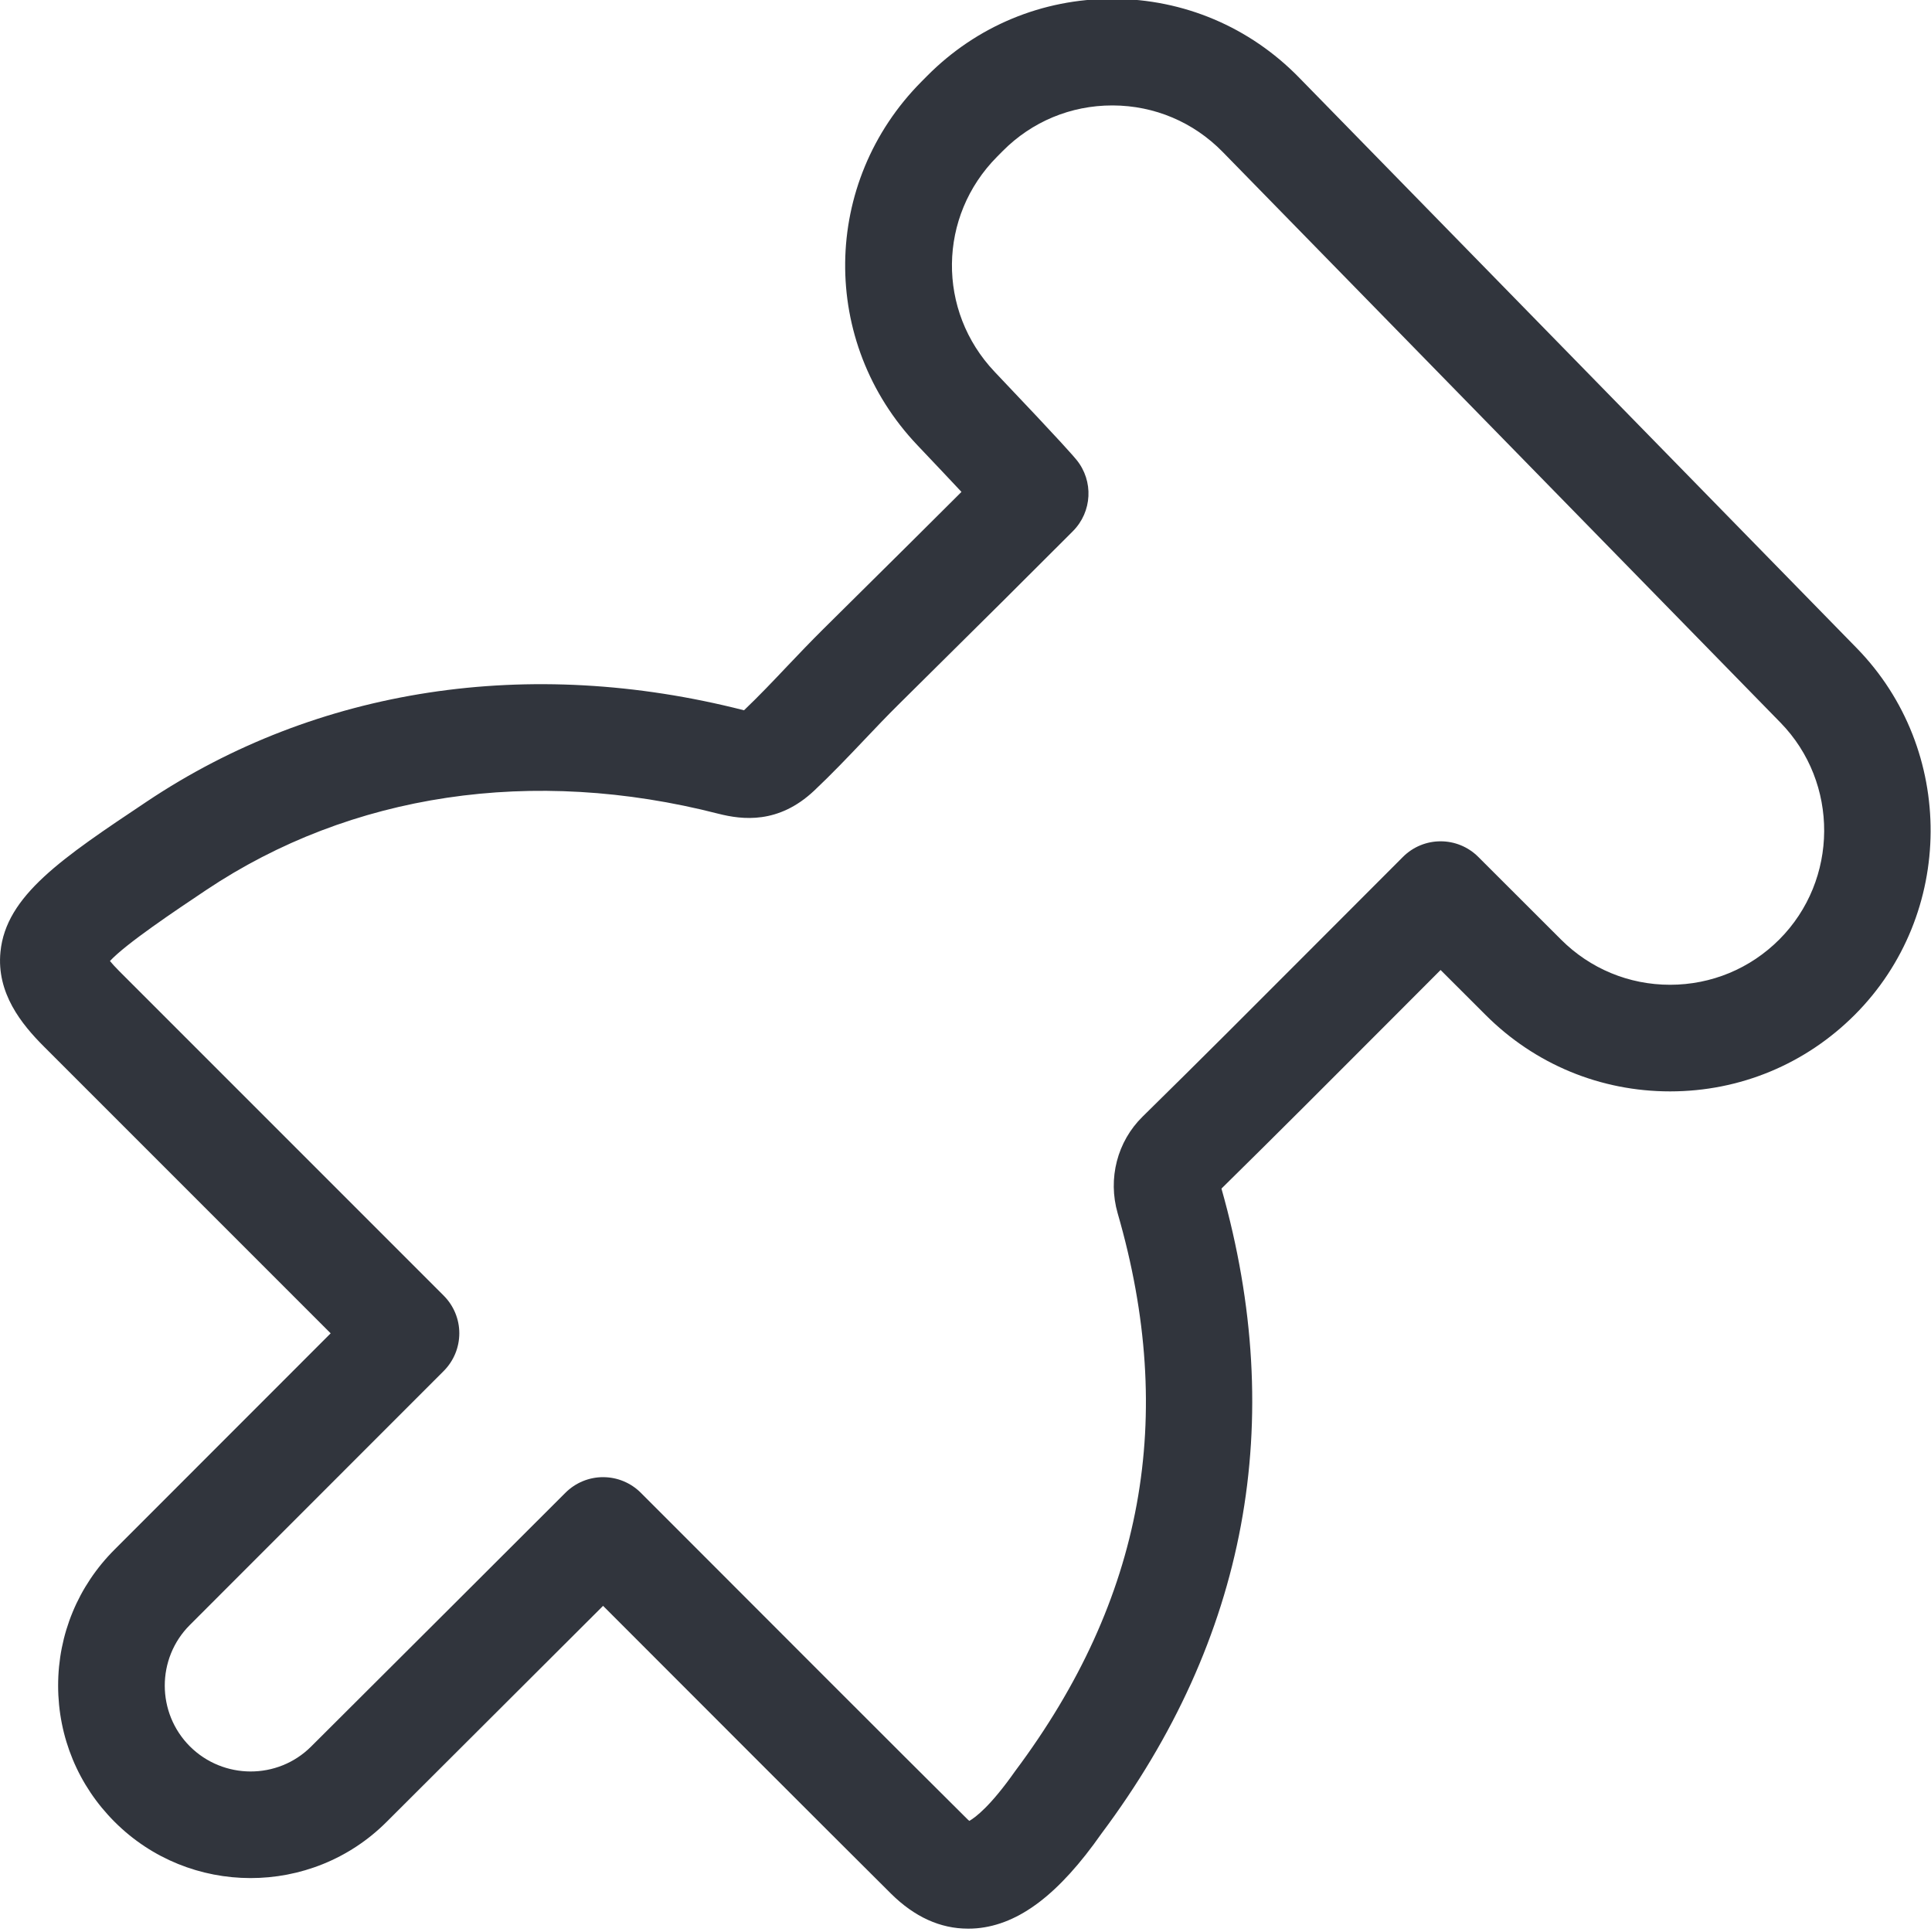
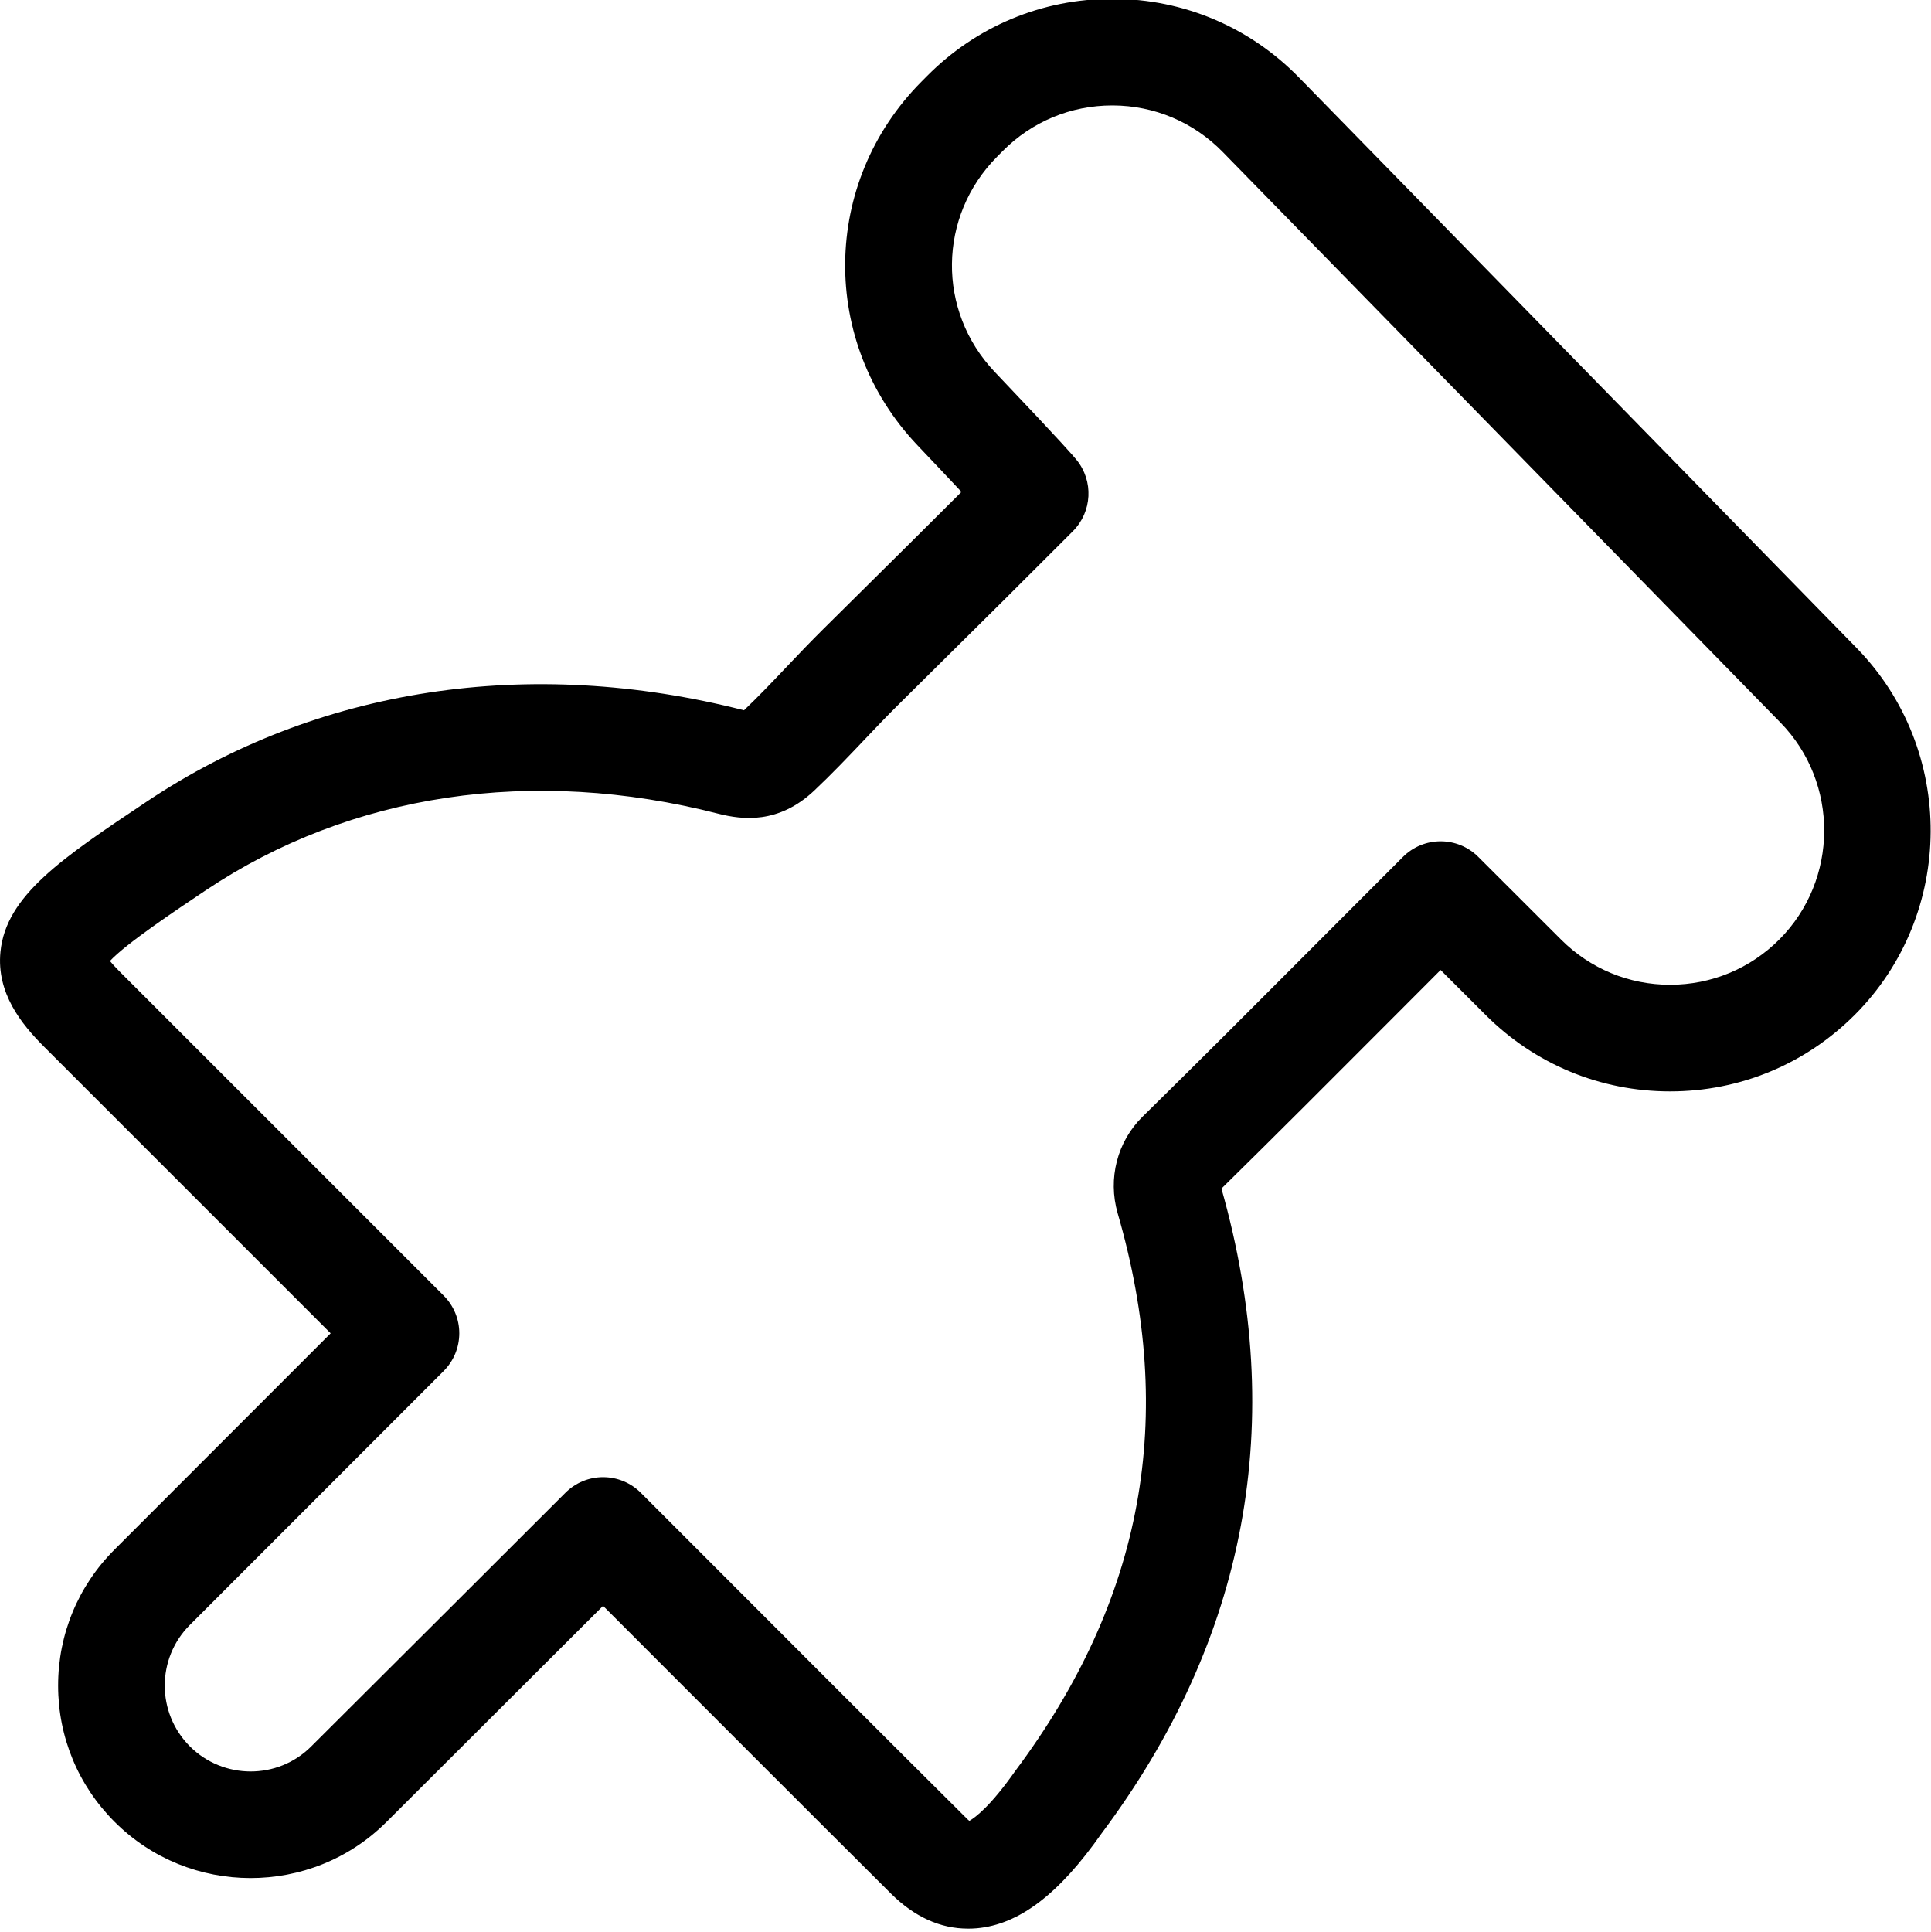
<svg xmlns="http://www.w3.org/2000/svg" id="Layer_1" data-name="Layer 1" viewBox="0 0 1654.39 1655.37">
  <defs>
-     <style>
-       .blackpin-1 {
-         fill: #31353d;
-         stroke-width: 0px;
-       }
-     </style>
+ 
  </defs>
-   <path fill="currentColor" class="blackpin-1" d="m829.45,1652.5c-23.68,0-45.81-10.04-65.92-29.97-53.39-53.08-178.19-177.96-246.74-246.61-49.82,49.78-137.42,137.15-185.72,185.32-64.23,64-168.78,63.92-232.91-.31-31.13-31.13-48.3-72.52-48.35-116.55-.04-44.02,17.13-85.46,48.26-116.59l185.28-185.37c-55.17-55.13-168.2-168.15-245.71-245.71-19.22-19.22-40.77-45.81-37.24-81.18,4.73-48.13,52.72-80.2,125.38-128.72,145.85-97.55,327.6-125.29,511.77-78.23,13.11-12.49,24.93-24.98,36.75-37.47,10.3-10.84,20.61-21.63,31.18-32.11,62.76-62.09,92.82-91.97,118.42-117.53-9.23-9.86-21.5-22.88-37.78-40.01-83.9-88.36-82.29-225.24,3.57-311.59l4.82-4.86C836.81,22.41,893.1-1,953.09-1h.89c60.35.22,116.81,24.13,159.01,67.26l478,488.98c85.15,87.11,84.43,228.1-1.61,314.27-42.24,42.28-98.39,65.57-158.16,65.61h-.09c-59.77,0-115.92-23.28-158.12-65.52l-38.54-38.49-44.74,44.83c-47.55,47.64-95.05,95.27-143.04,142.46,56.6,199.82,22.03,385.77-102.81,552.62-36.31,51.83-70.56,77.97-106.87,81.18-2.54.22-5.04.31-7.58.31Zm3.35-90.77h.49-.49Zm-315.96-296.07h0c12.13,0,23.73,4.82,32.29,13.38l26.14,26.14c66.9,66.99,197.63,197.9,252.67,252.49,1.07,1.12,1.96,1.92,2.68,2.5,5.04-2.85,18.06-12.44,39.34-42.73,109.94-147.01,138.4-302.98,87.78-477.91-8.56-29.75-.36-61.46,21.36-82.78,48.97-48.08,97.5-96.7,145.98-145.31l77.12-77.21c17.84-17.84,46.74-17.84,64.58,0l70.83,70.74c24.98,25.02,58.21,38.8,93.53,38.8h.04c35.37-.04,68.6-13.83,93.53-38.8,50.89-50.98,51.34-134.34.98-185.86l-478-488.98c-24.98-25.51-58.38-39.65-94.07-39.79h-.54c-35.46,0-68.78,13.83-93.8,39.03l-4.82,4.86c-50.8,51.11-51.74,132.07-2.14,184.34,60.84,64,67.8,72.57,70.12,75.38,14.85,18.15,13.51,44.6-3.08,61.19l-8.56,8.56c-33.05,33.09-59.54,59.54-141.12,140.23-9.9,9.81-19.54,19.94-29.13,30.06-14.05,14.81-28.14,29.57-42.95,43.53-30.51,28.68-61.37,24.93-81.98,19.71-159.1-40.81-314.98-17.53-439.11,65.48-26.32,17.62-68.29,45.67-82.29,60.7,1.74,2.14,4.33,5,8.03,8.74,103.17,103.21,269.26,269.31,277.87,277.87,8.61,8.56,13.47,20.2,13.47,32.34s-4.82,23.77-13.38,32.34l-217.57,217.66c-28.63,28.63-28.59,75.29.09,103.97,28.59,28.5,75.16,28.77,103.83.18,62.62-62.35,191.08-190.59,217.97-217.48,8.56-8.56,20.16-13.38,32.29-13.38Z" />
+   <path fill="currentColor" d="m829.45,1652.5c-23.68,0-45.81-10.04-65.92-29.97-53.39-53.08-178.19-177.96-246.74-246.61-49.82,49.78-137.42,137.15-185.72,185.32-64.23,64-168.78,63.92-232.91-.31-31.13-31.13-48.3-72.52-48.35-116.55-.04-44.02,17.13-85.46,48.26-116.59l185.28-185.37c-55.17-55.13-168.2-168.15-245.71-245.71-19.22-19.22-40.77-45.81-37.24-81.18,4.73-48.13,52.72-80.2,125.38-128.72,145.85-97.55,327.6-125.29,511.77-78.23,13.11-12.49,24.93-24.98,36.75-37.47,10.3-10.84,20.61-21.63,31.18-32.11,62.76-62.09,92.82-91.97,118.42-117.53-9.23-9.86-21.5-22.88-37.78-40.01-83.9-88.36-82.29-225.24,3.57-311.59l4.82-4.86C836.81,22.41,893.1-1,953.09-1h.89c60.35.22,116.81,24.13,159.01,67.26l478,488.98c85.15,87.11,84.43,228.1-1.61,314.27-42.24,42.28-98.39,65.57-158.16,65.61h-.09c-59.77,0-115.92-23.28-158.12-65.52l-38.54-38.49-44.74,44.83c-47.55,47.64-95.05,95.27-143.04,142.46,56.6,199.82,22.03,385.77-102.81,552.62-36.31,51.83-70.56,77.97-106.87,81.18-2.54.22-5.04.31-7.58.31Zm3.35-90.77h.49-.49Zm-315.96-296.07h0c12.13,0,23.73,4.82,32.29,13.38l26.14,26.14c66.9,66.99,197.63,197.9,252.67,252.49,1.07,1.12,1.96,1.92,2.68,2.5,5.04-2.85,18.06-12.44,39.34-42.73,109.94-147.01,138.4-302.98,87.78-477.91-8.56-29.75-.36-61.46,21.36-82.78,48.97-48.08,97.5-96.7,145.98-145.31l77.12-77.21c17.84-17.84,46.74-17.84,64.58,0l70.83,70.74c24.98,25.02,58.21,38.8,93.53,38.8h.04c35.37-.04,68.6-13.83,93.53-38.8,50.89-50.98,51.34-134.34.98-185.86l-478-488.98c-24.98-25.51-58.38-39.65-94.07-39.79h-.54c-35.46,0-68.78,13.83-93.8,39.03l-4.82,4.86c-50.8,51.11-51.74,132.07-2.14,184.34,60.84,64,67.8,72.57,70.12,75.38,14.85,18.15,13.51,44.6-3.08,61.19l-8.56,8.56c-33.05,33.09-59.54,59.54-141.12,140.23-9.9,9.81-19.54,19.94-29.13,30.06-14.05,14.81-28.14,29.57-42.95,43.53-30.51,28.68-61.37,24.93-81.98,19.71-159.1-40.81-314.98-17.53-439.11,65.48-26.32,17.62-68.29,45.67-82.29,60.7,1.74,2.14,4.33,5,8.03,8.74,103.17,103.21,269.26,269.31,277.87,277.87,8.61,8.56,13.47,20.2,13.47,32.34s-4.82,23.77-13.38,32.34l-217.57,217.66c-28.63,28.63-28.59,75.29.09,103.97,28.59,28.5,75.16,28.77,103.83.18,62.62-62.35,191.08-190.59,217.97-217.48,8.56-8.56,20.16-13.38,32.29-13.38Z" />
</svg>
